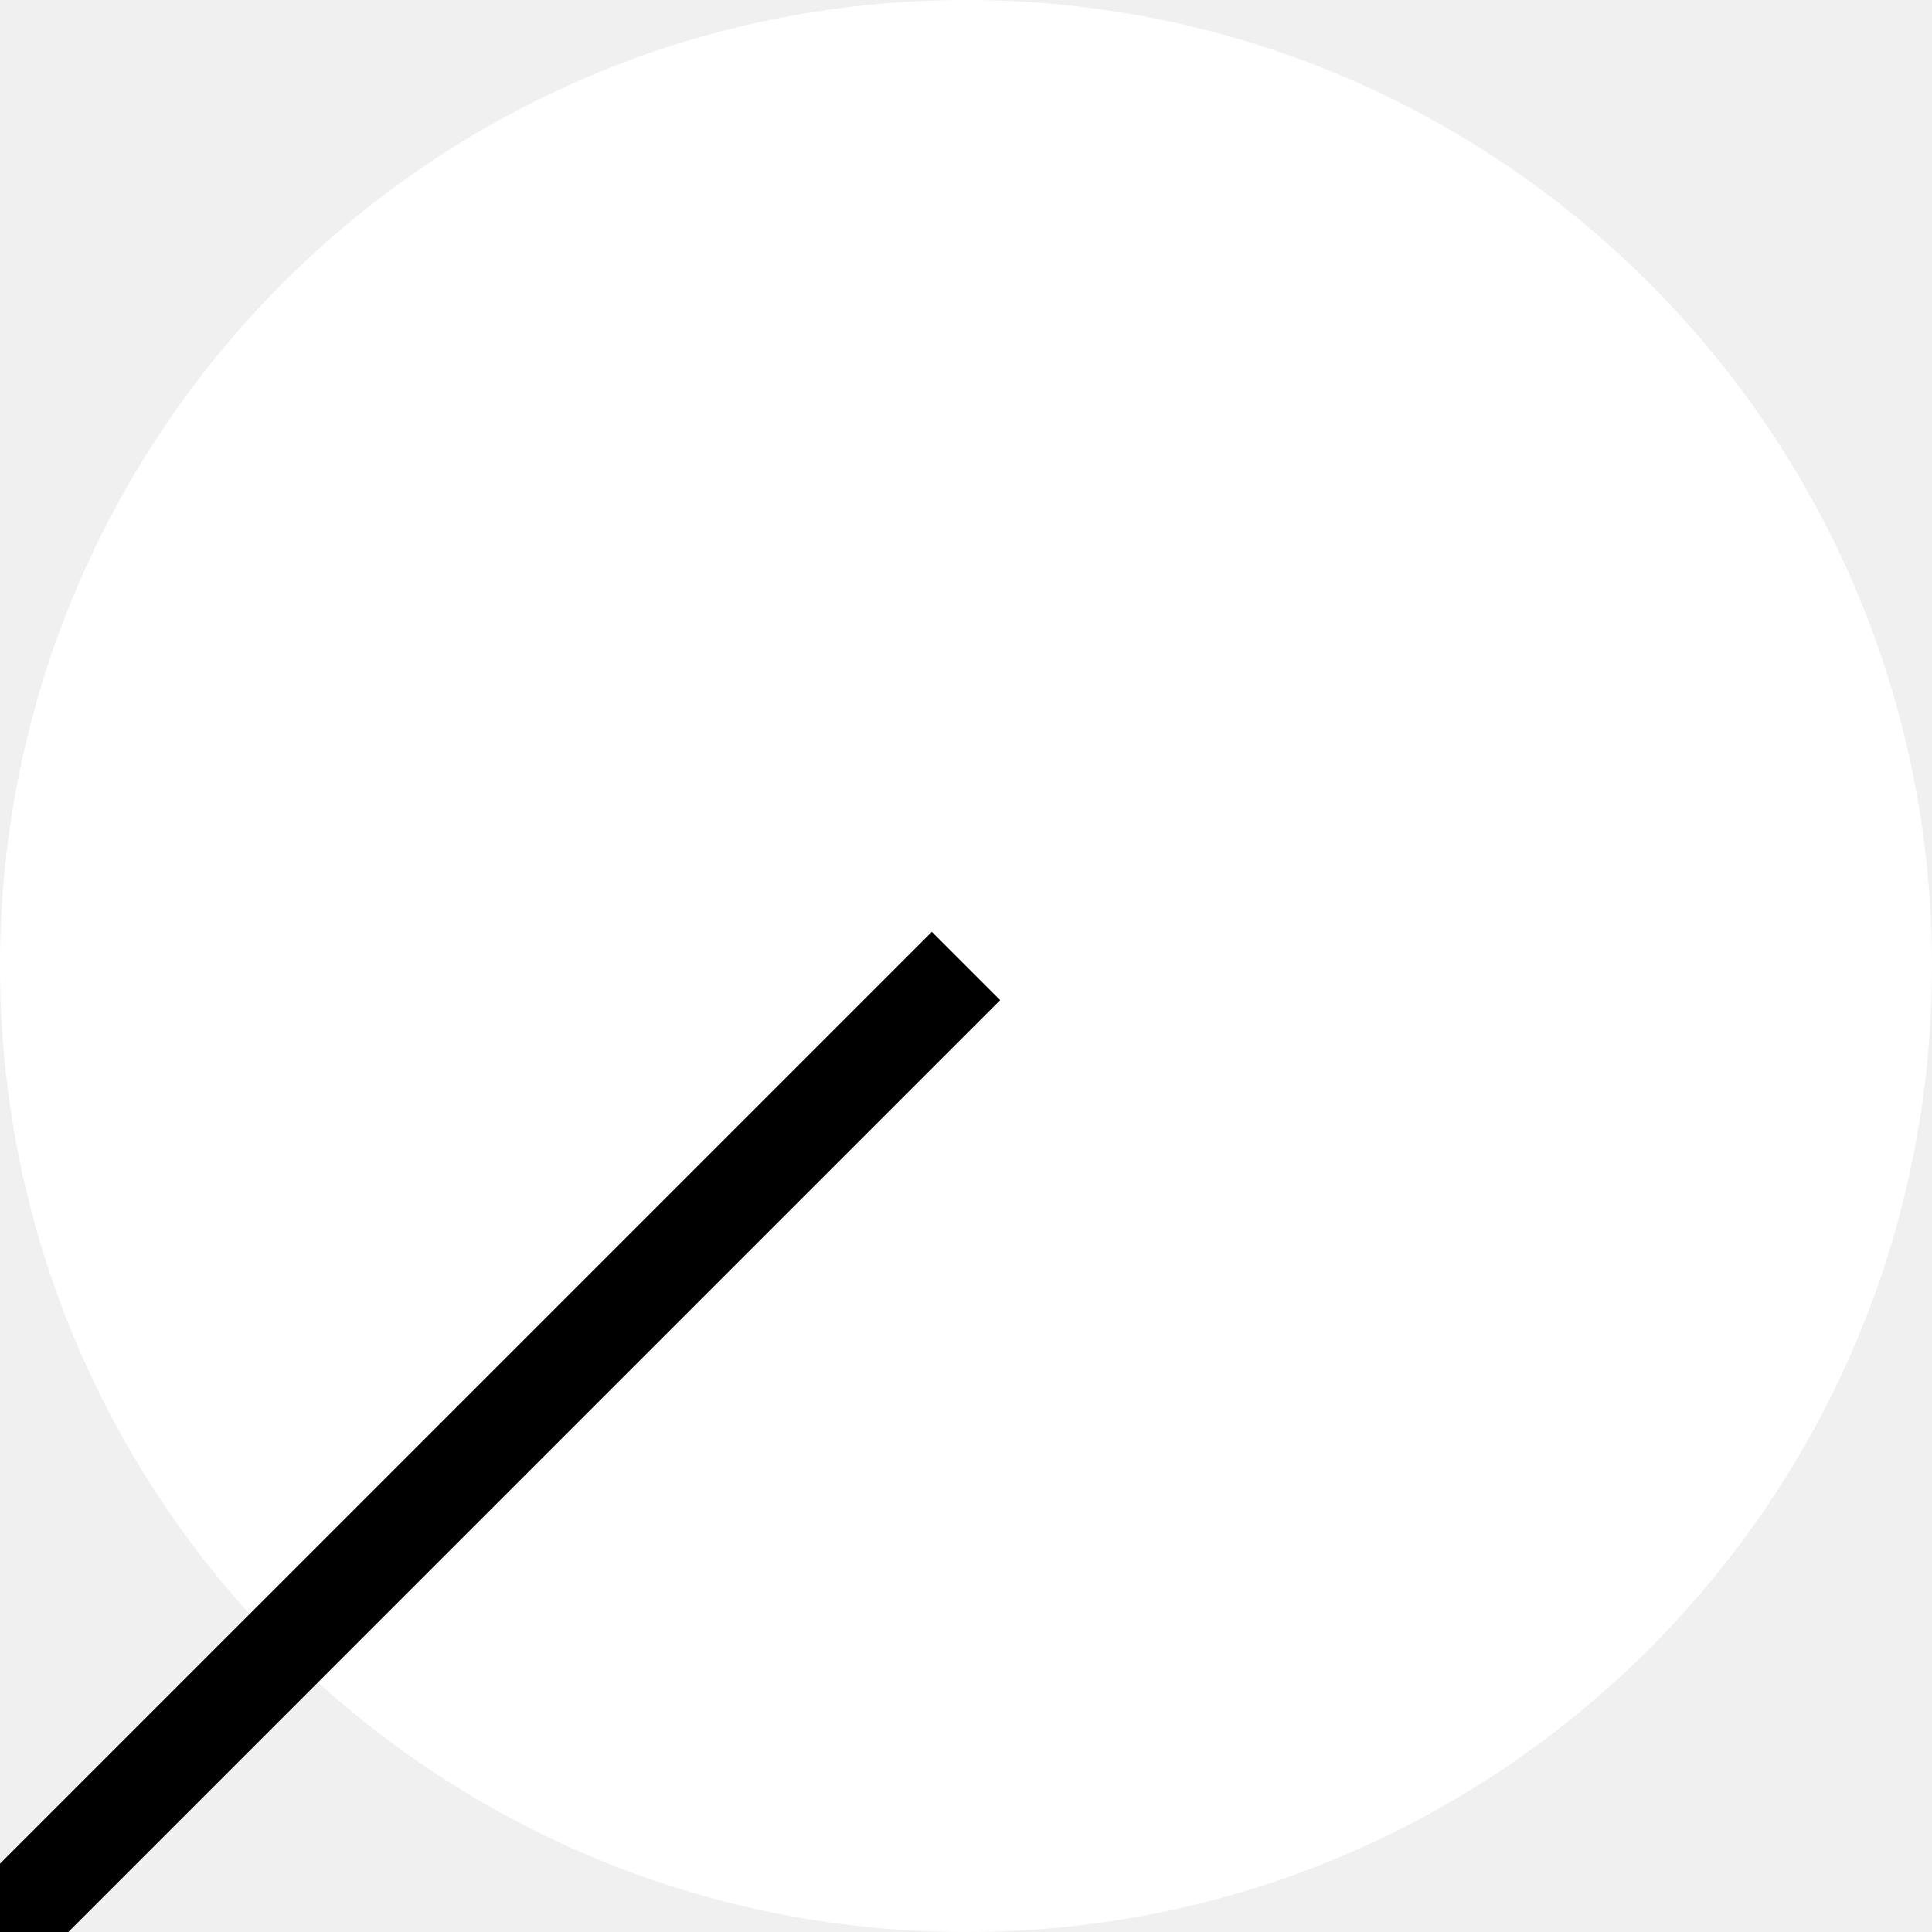
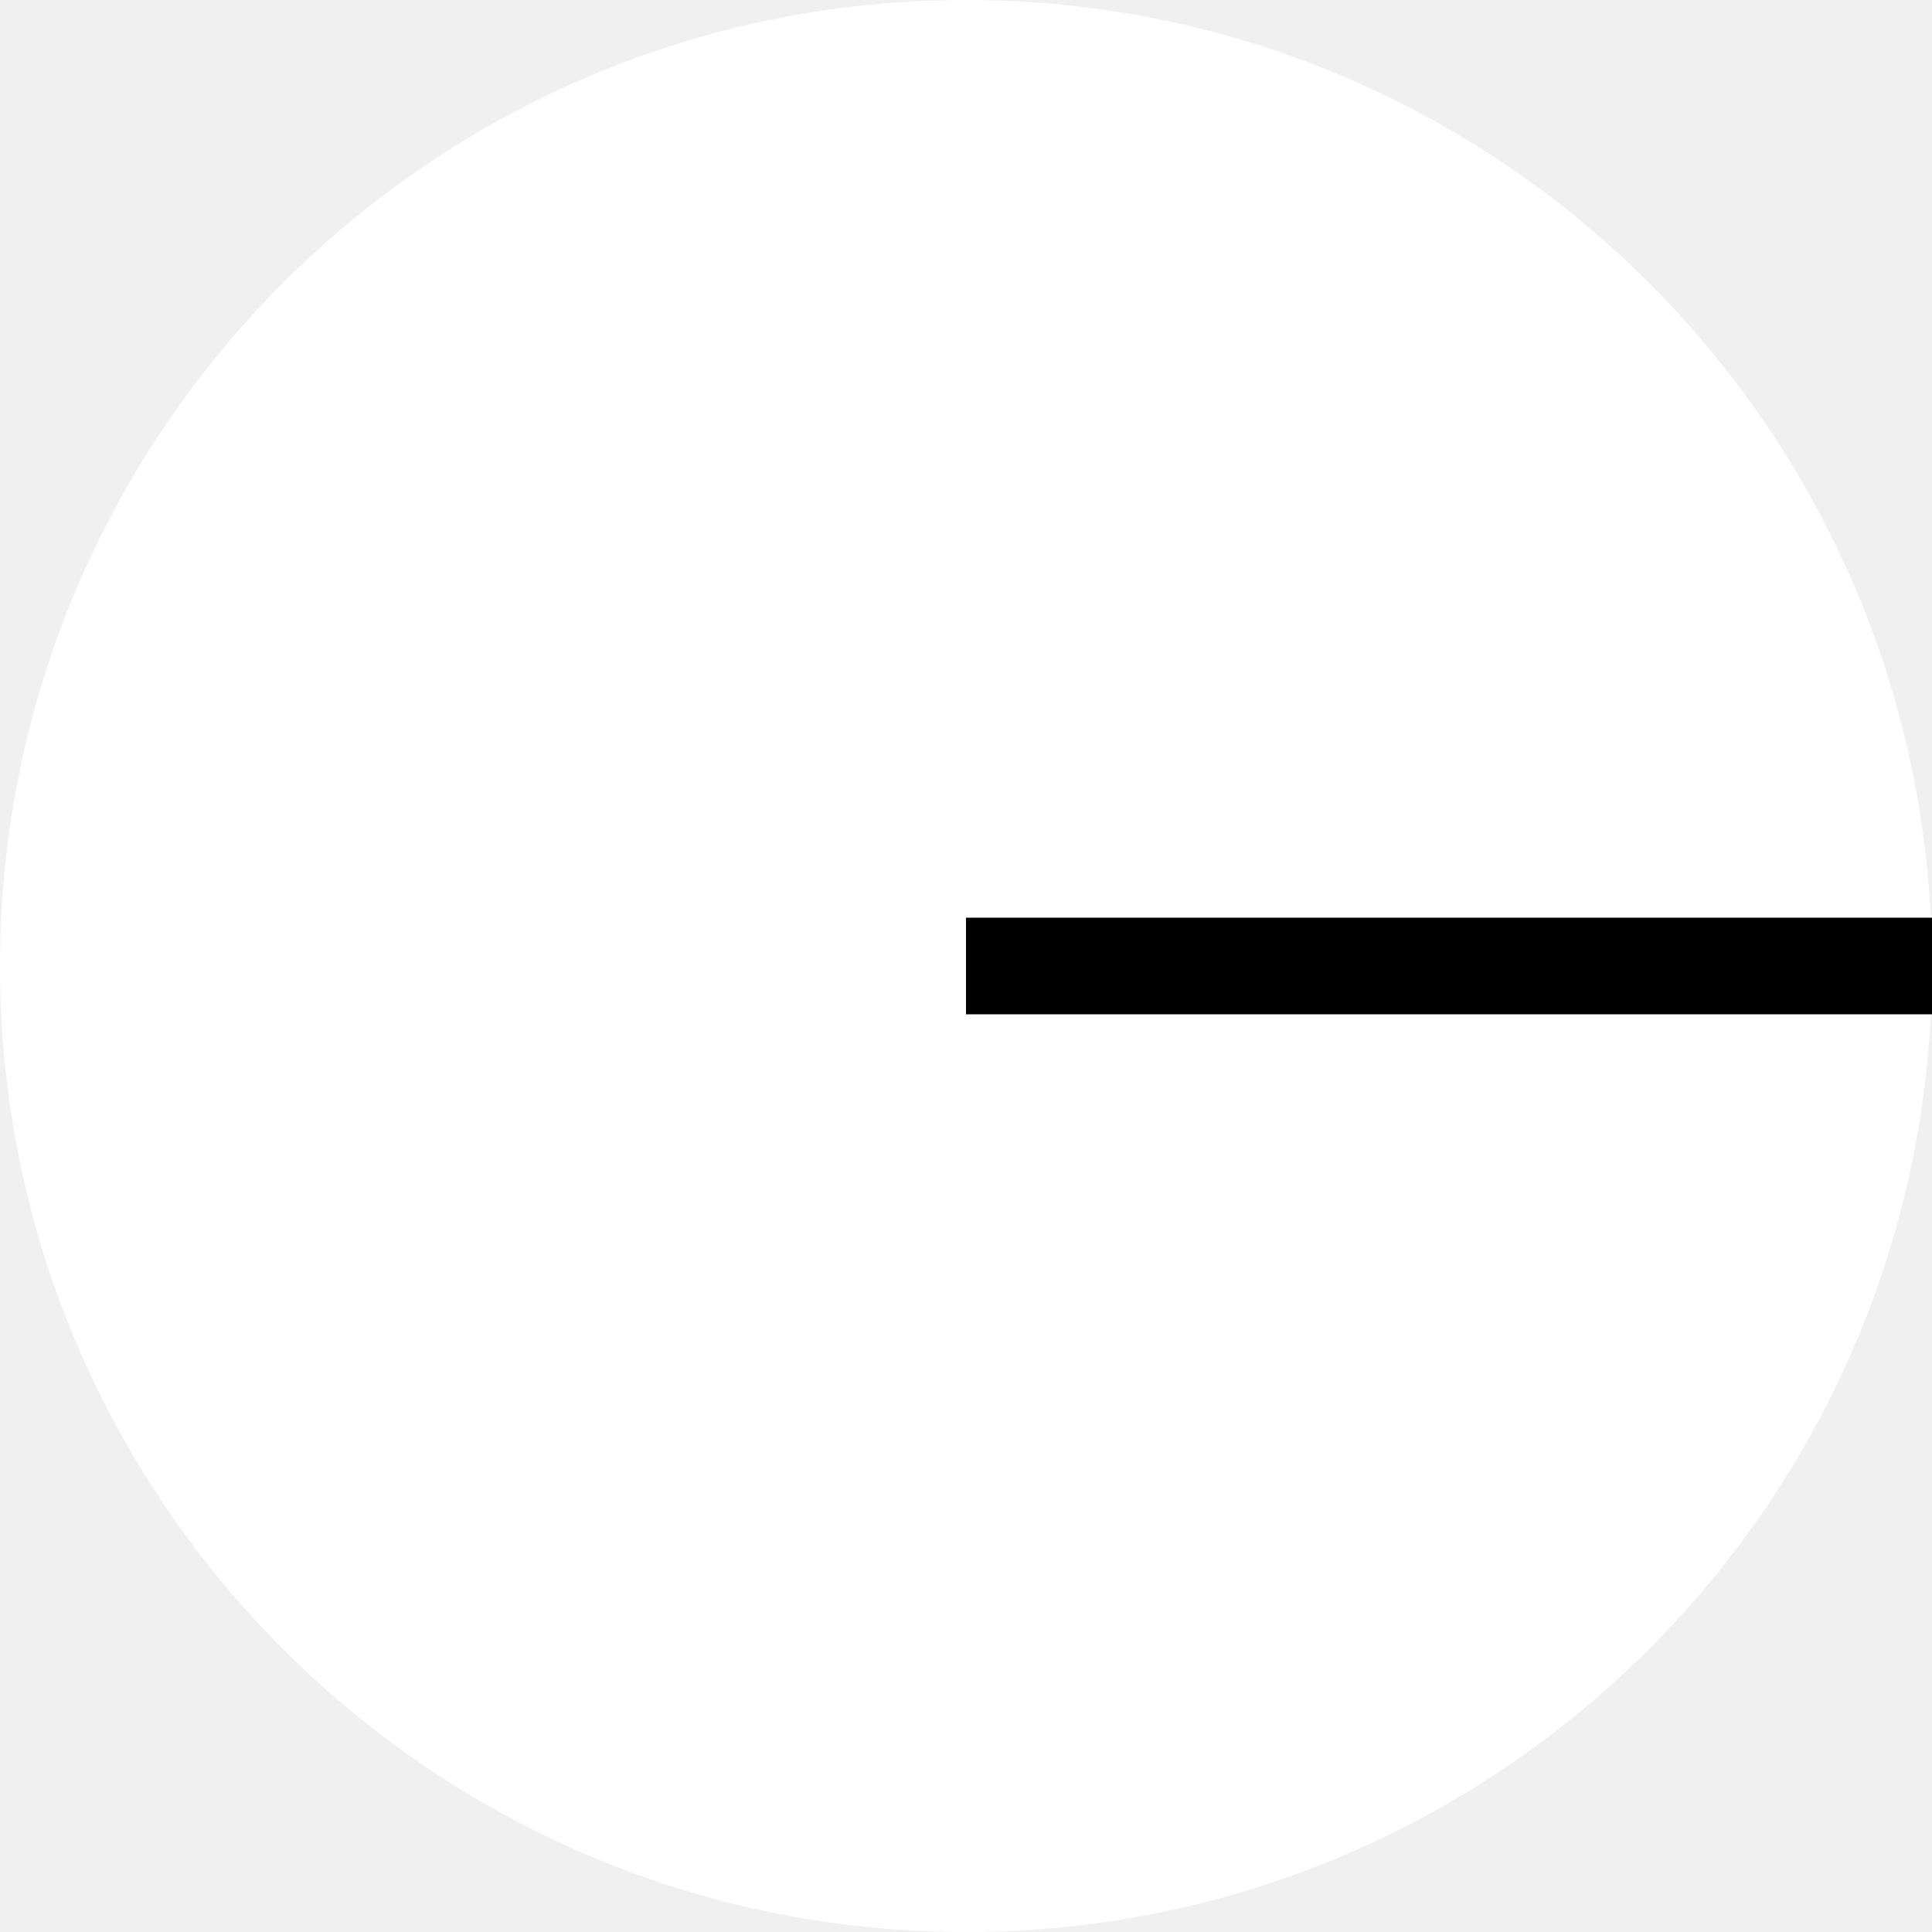
<svg xmlns="http://www.w3.org/2000/svg" width="50" height="50" id="Her" viewBox="0 0 50 50">
  <circle cx="25" cy="25" r="25" fill="#FFFFFF" />
  <g stroke="#000000">
-     <line x1="0" x2="25" y1="50" y2="25" stroke-width="2.5" />
+     <line x1="50" x2="25" y1="25" y2="25" stroke-width="2.5" />
  </g>
</svg>
